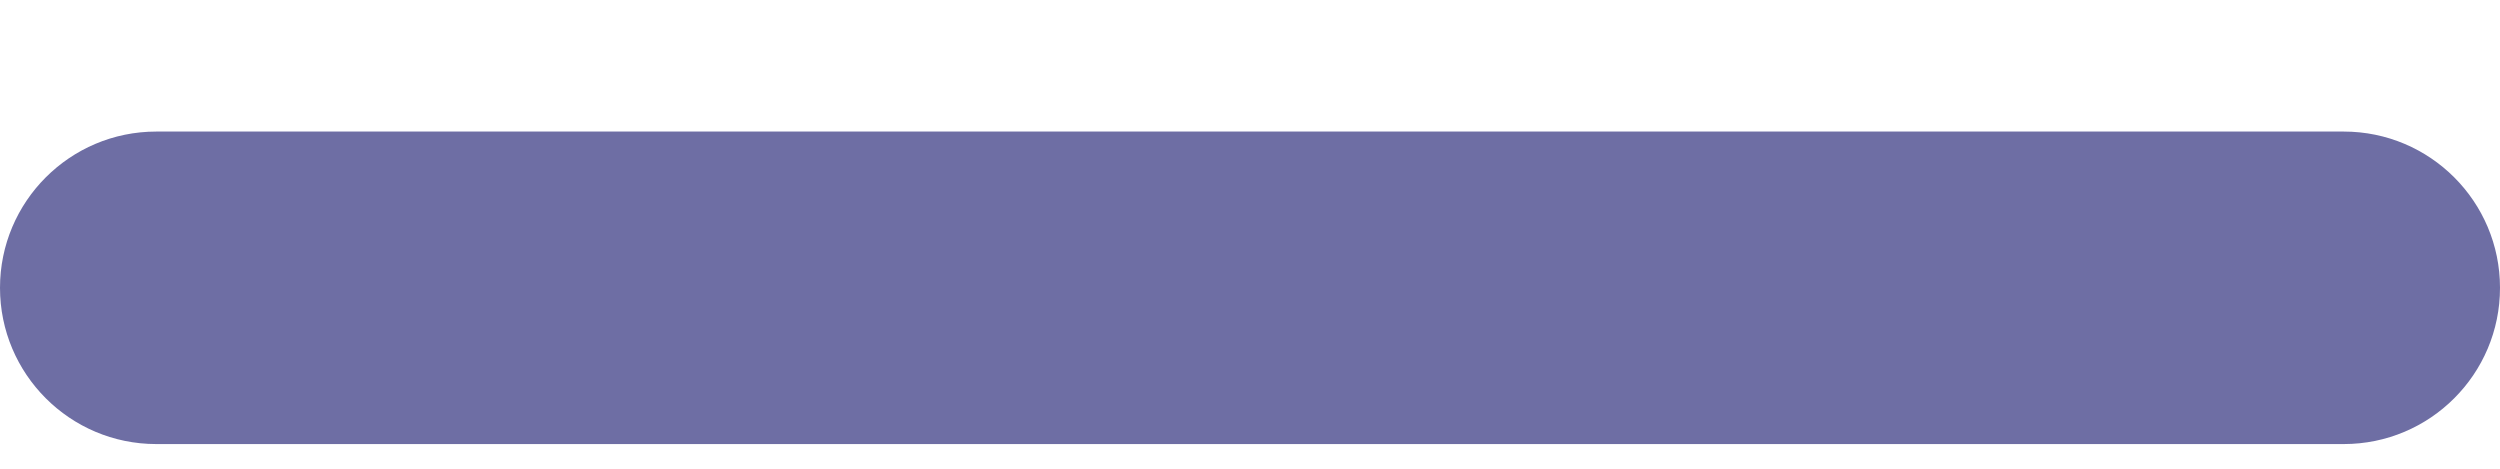
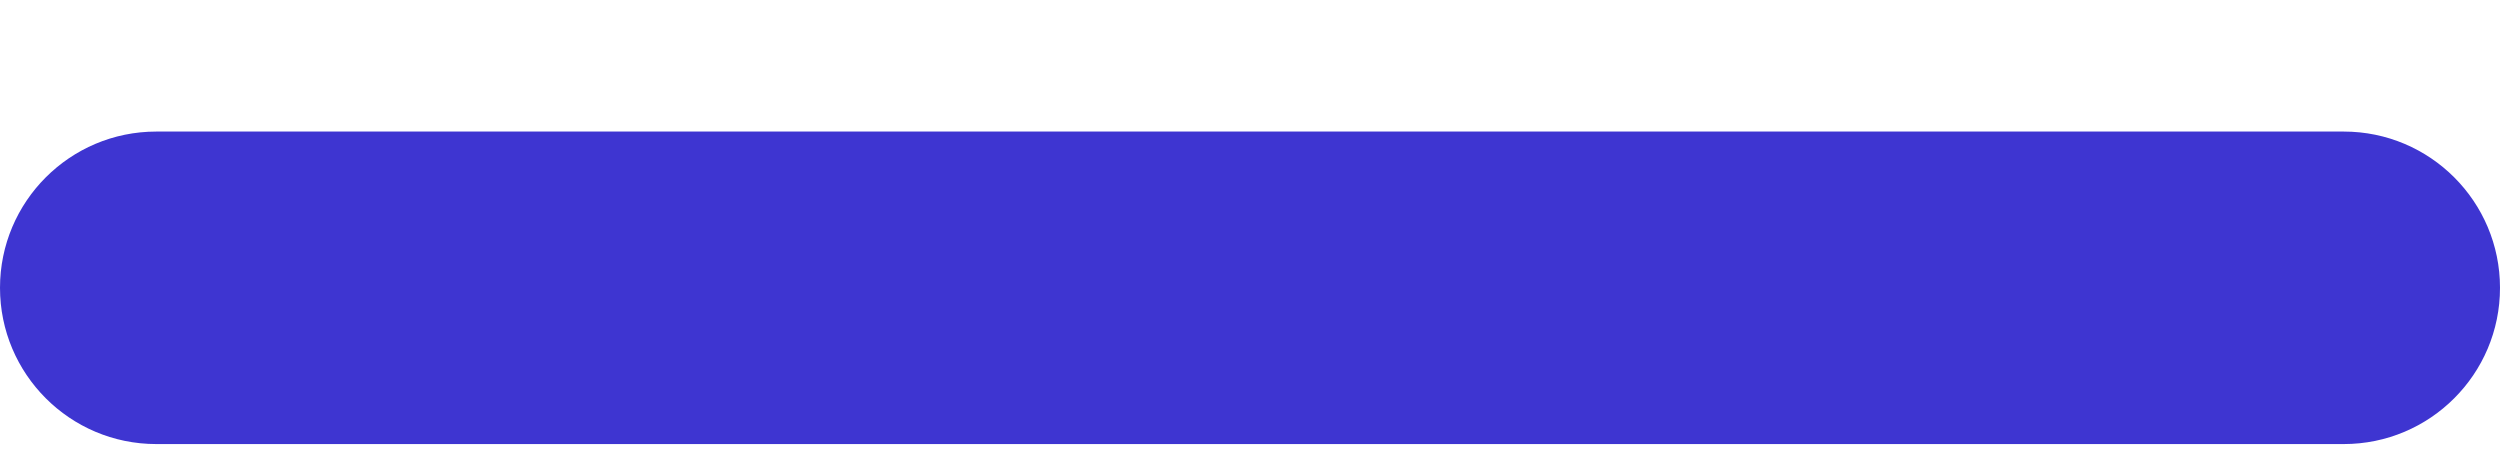
<svg xmlns="http://www.w3.org/2000/svg" width="16" height="3" viewBox="0 0 16 3" fill="none">
-   <path d="M0 1.842C0 1.29 0.448 0.842 1 0.842H15C15.552 0.842 16 1.29 16 1.842C16 2.394 15.552 2.842 15 2.842H1C0.448 2.842 0 2.394 0 1.842Z" fill="#6E6EA4" />
+   <path d="M0 1.842C0 1.29 0.448 0.842 1 0.842H15C15.552 0.842 16 1.29 16 1.842C16 2.394 15.552 2.842 15 2.842H1C0.448 2.842 0 2.394 0 1.842Z" fill="#3E35D1" />
</svg>
